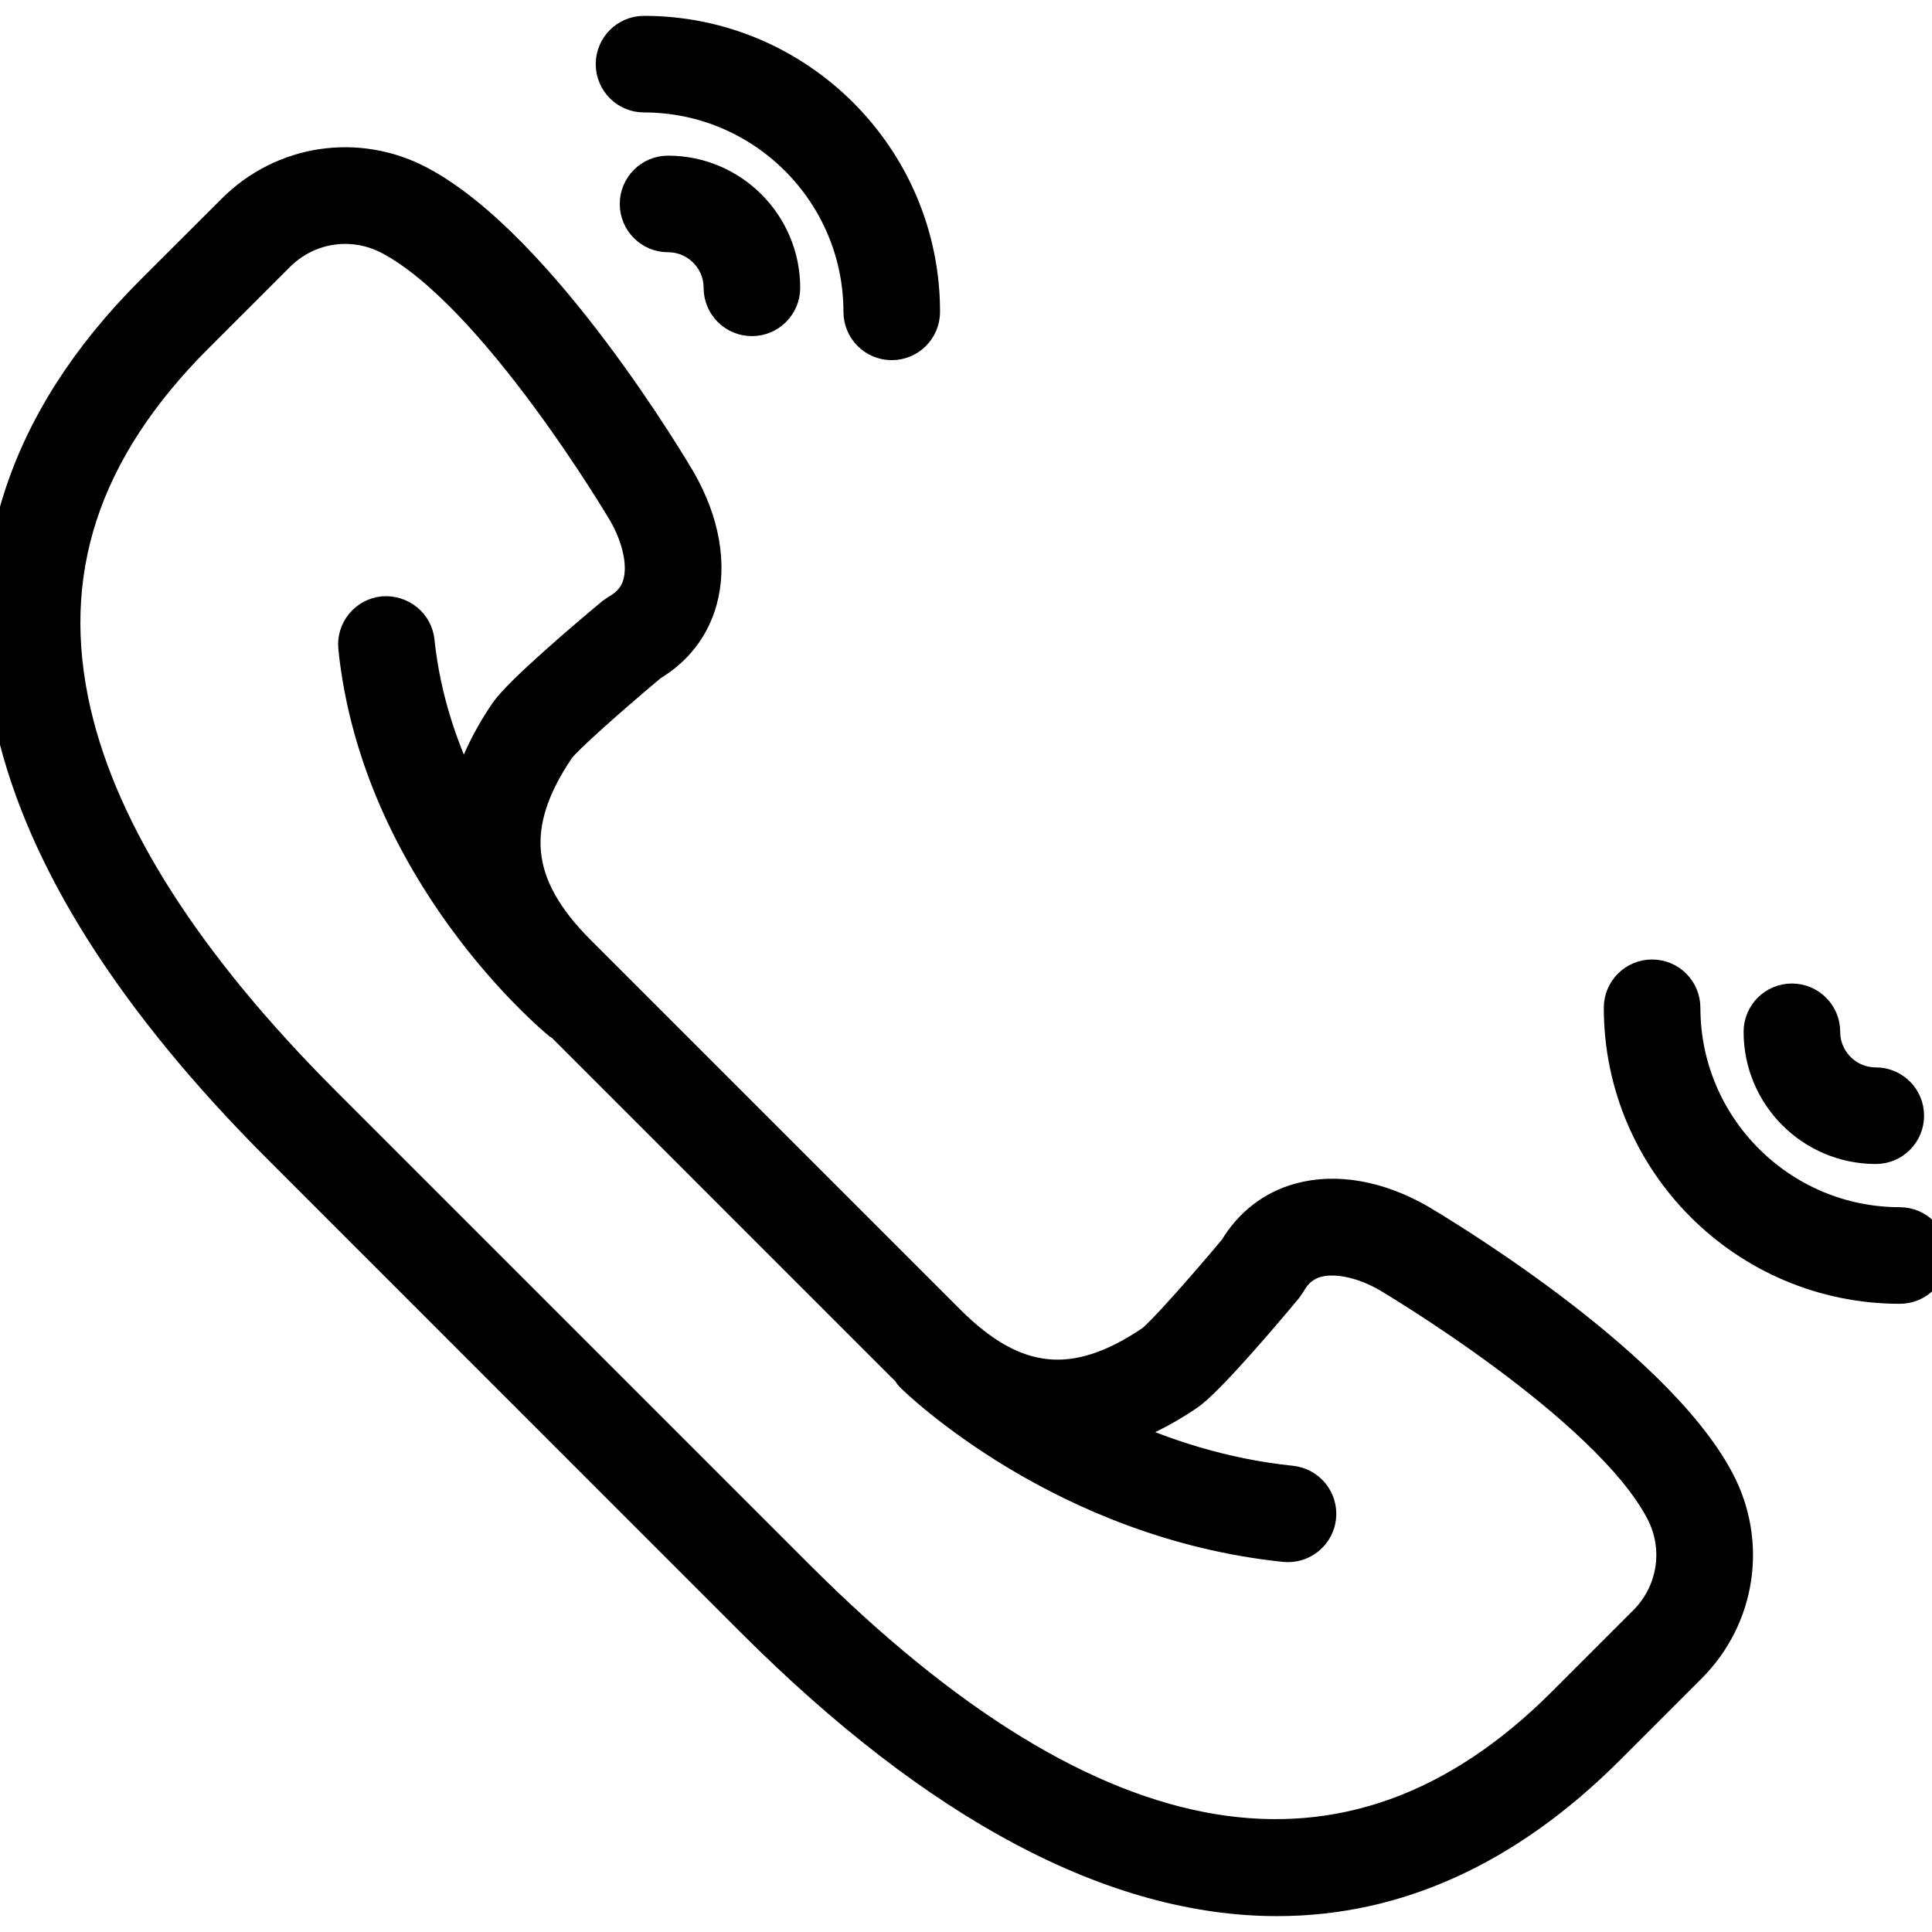
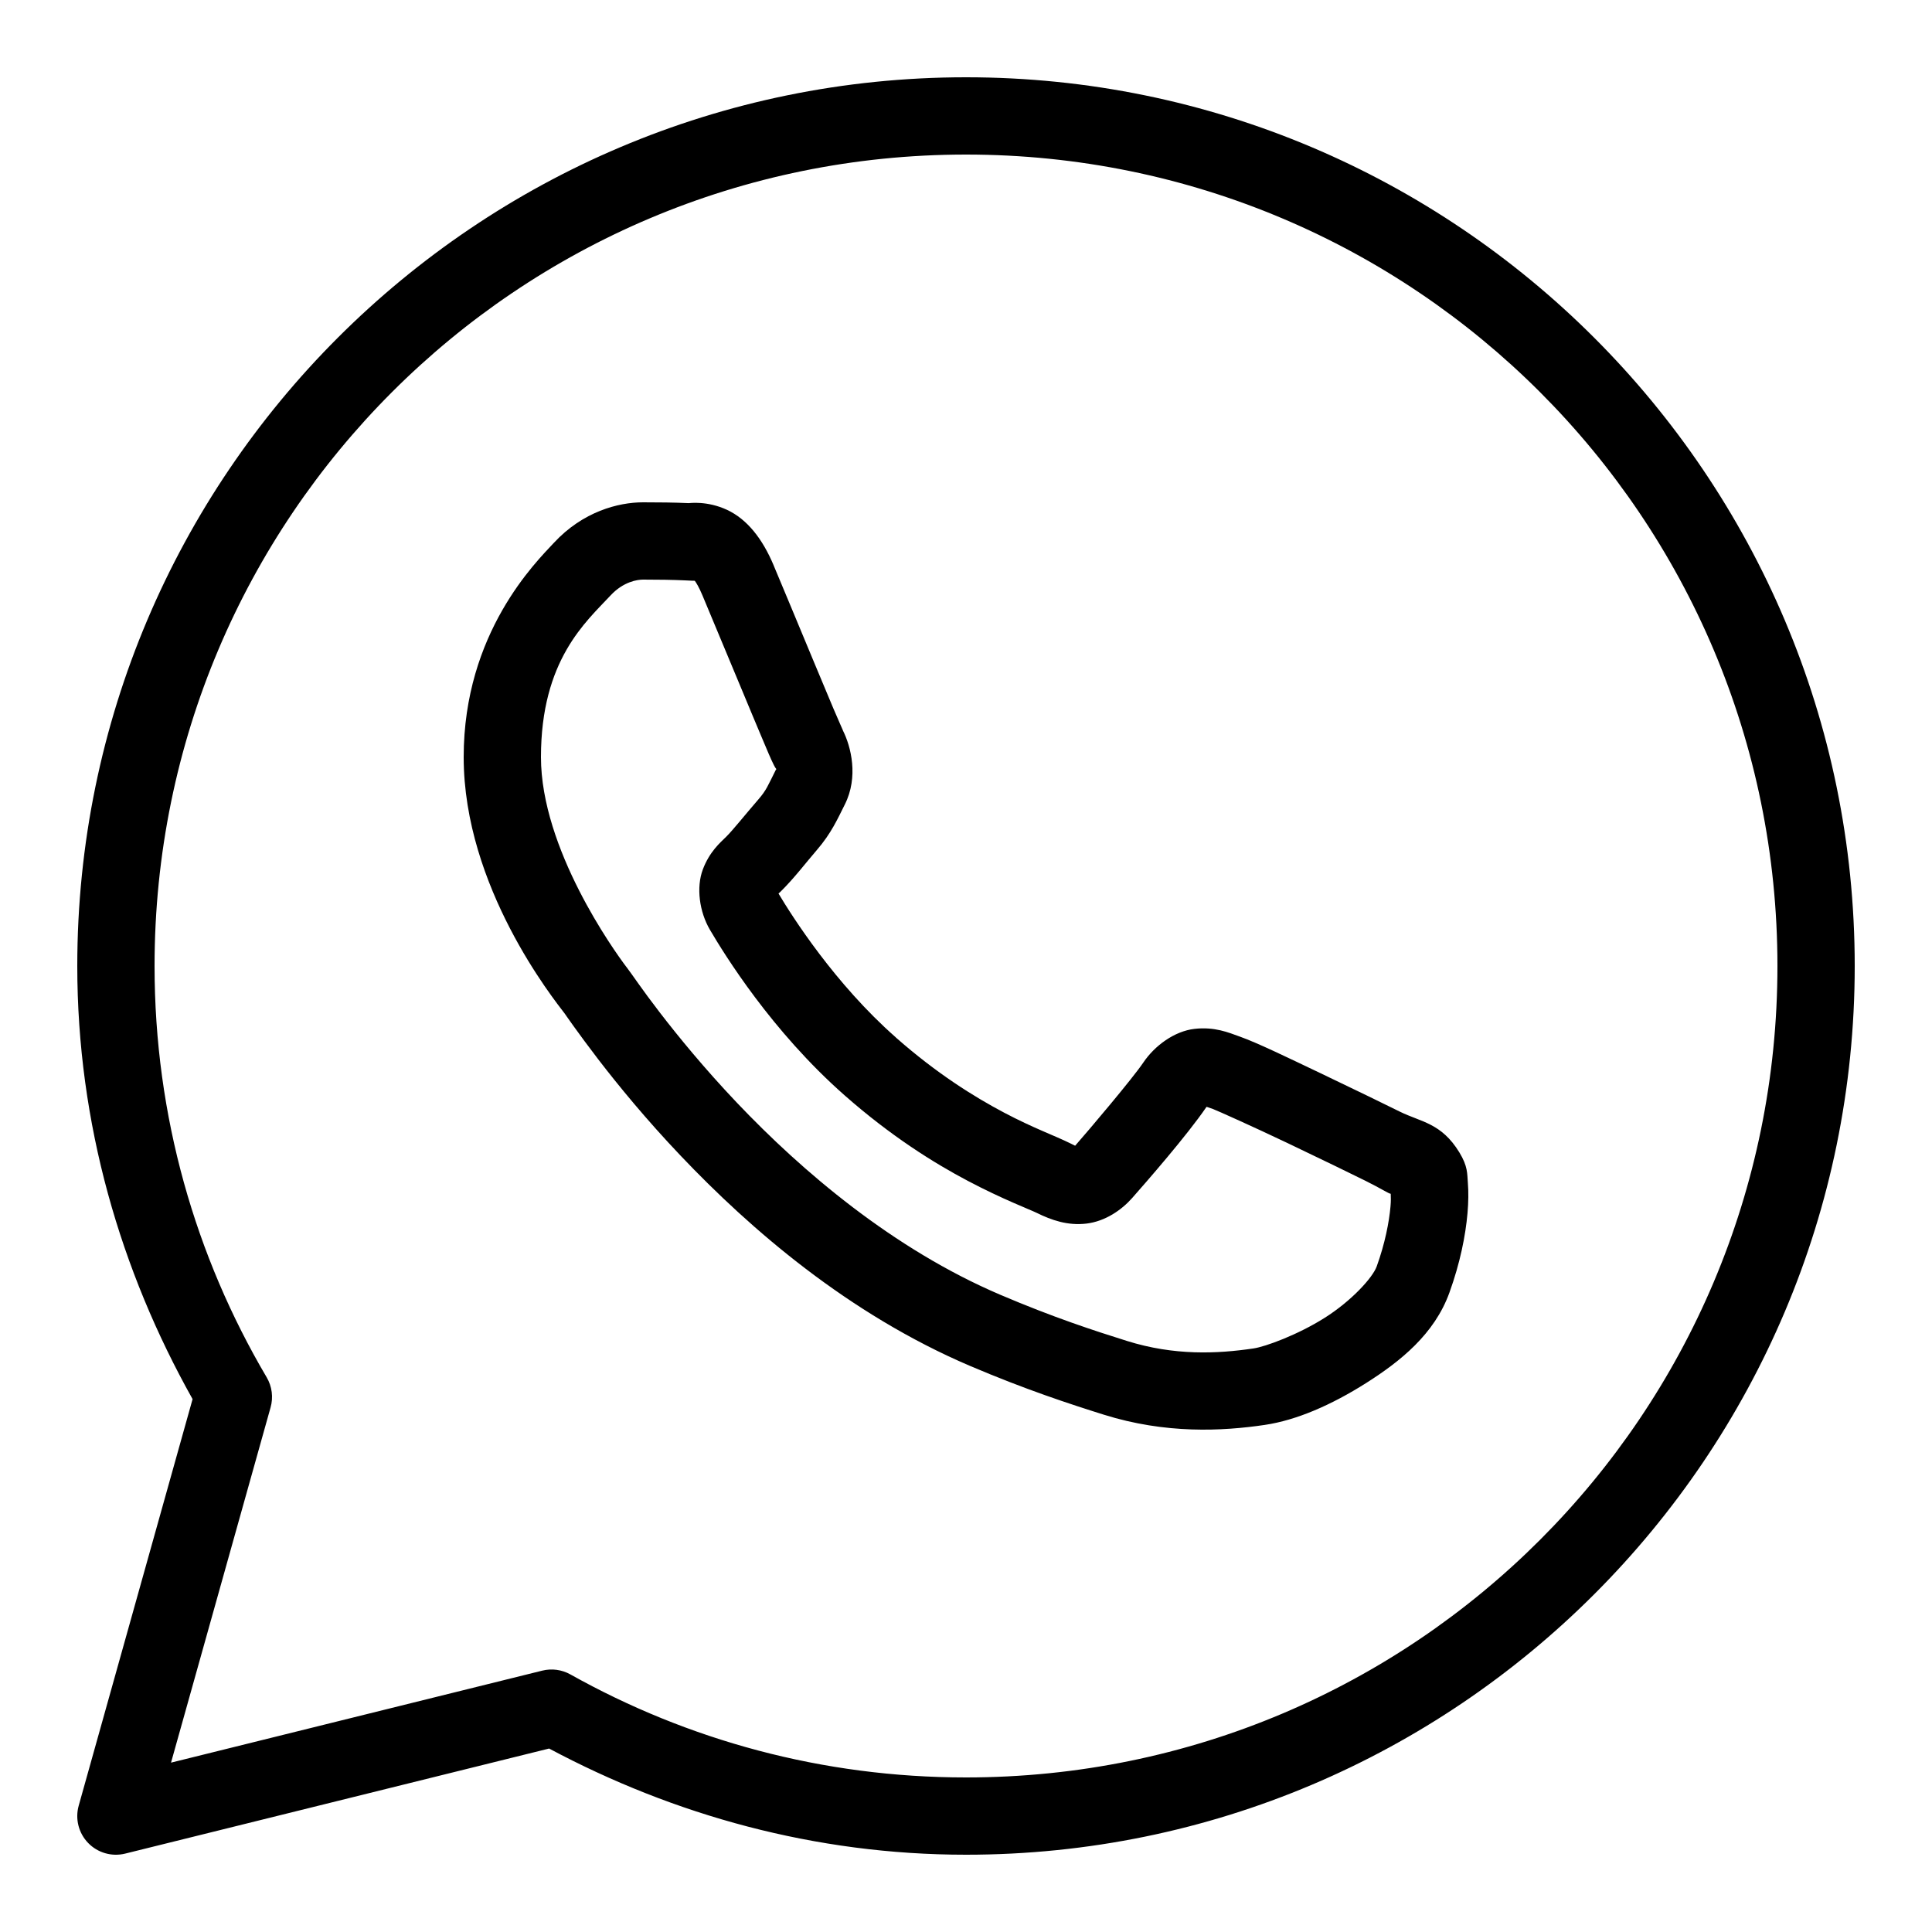
- <svg xmlns="http://www.w3.org/2000/svg" version="1.1" viewBox="0 0 60.002 60.002" xmlSpace="preserve" fill="currentColor" stroke="currentColor">
-   <g>
-     <path d="M59.002,37.992c-3.69,0-6.693-3.003-6.693-6.693c0-0.553-0.447-1-1-1s-1,0.447-1,1c0,4.794,3.899,8.693,8.693,8.693       c0.553,0,1-0.447,1-1S59.554,37.992,59.002,37.992z" />
-     <path d="M58.256,35.65c0.553,0,1-0.447,1-1s-0.447-1-1-1c-0.886,0-1.605-0.72-1.605-1.605c0-0.553-0.447-1-1-1s-1,0.447-1,1       C54.65,34.033,56.267,35.65,58.256,35.65z" />
-     <path d="M20.002,2.992c3.691,0,6.693,3.003,6.693,6.693c0,0.553,0.448,1,1,1s1-0.447,1-1c0-4.794-3.9-8.693-8.693-8.693       c-0.552,0-1,0.447-1,1S19.449,2.992,20.002,2.992z" />
-     <path d="M19.748,6.334c0,0.553,0.448,1,1,1c0.885,0,1.604,0.72,1.604,1.605c0,0.553,0.448,1,1,1s1-0.447,1-1       c0-1.988-1.617-3.605-3.604-3.605C20.196,5.334,19.748,5.781,19.748,6.334z" />
-     <path d="M44.076,37.889c-1.276-0.728-2.597-0.958-3.721-0.646c-0.844,0.234-1.532,0.768-1.996,1.546       c-1.02,1.22-2.286,2.646-2.592,2.867c-2.367,1.604-4.25,1.415-6.294-0.629L17.987,29.542c-2.045-2.045-2.233-3.928-0.631-6.291       c0.224-0.31,1.65-1.575,2.87-2.596c0.778-0.464,1.312-1.152,1.546-1.996c0.311-1.123,0.082-2.444-0.652-3.731       c-0.173-0.296-4.291-7.27-8.085-9.277c-1.926-1.019-4.255-0.669-5.796,0.872L4.7,9.059c-4.014,4.014-5.467,8.563-4.321,13.52       c0.956,4.132,3.742,8.529,8.282,13.068l14.705,14.706c5.762,5.762,11.258,8.656,16.298,8.656c3.701,0,7.157-1.562,10.291-4.695       l2.537-2.537c1.541-1.541,1.892-3.87,0.872-5.796C51.356,42.186,44.383,38.069,44.076,37.889z M51.078,50.363L48.541,52.9       c-6.569,6.567-14.563,5.235-23.76-3.961L10.075,34.233c-4.271-4.271-6.877-8.344-7.747-12.104       c-0.995-4.301,0.244-8.112,3.786-11.655l2.537-2.537c0.567-0.566,1.313-0.862,2.07-0.862c0.467,0,0.939,0.112,1.376,0.344       c3.293,1.743,7.256,8.454,7.29,8.511c0.449,0.787,0.62,1.608,0.457,2.196c-0.1,0.36-0.324,0.634-0.684,0.836l-0.15,0.104       c-0.853,0.712-2.883,2.434-3.308,3.061c-0.612,0.904-1.018,1.792-1.231,2.665c-0.711-1.418-1.286-3.06-1.475-4.881       c-0.057-0.548-0.549-0.935-1.098-0.892c-0.549,0.058-0.949,0.549-0.892,1.099c0.722,6.953,6.129,11.479,6.359,11.668       c0.025,0.02,0.054,0.028,0.08,0.045l10.613,10.613c0.045,0.045,0.092,0.085,0.137,0.129c0.035,0.051,0.058,0.108,0.104,0.154       c0.189,0.187,4.704,4.567,11.599,5.283c0.035,0.003,0.07,0.005,0.104,0.005c0.506,0,0.94-0.383,0.994-0.896       c0.057-0.55-0.342-1.041-0.892-1.099c-2.114-0.219-3.987-0.839-5.548-1.558c0.765-0.23,1.543-0.612,2.332-1.146       c0.628-0.426,2.35-2.455,3.061-3.308l0.104-0.151c0.202-0.359,0.476-0.583,0.836-0.684c0.588-0.159,1.409,0.008,2.186,0.45       c0.067,0.04,6.778,4.003,8.521,7.296C52.202,48.062,51.994,49.447,51.078,50.363z" />
-   </g>
+ <svg xmlns="http://www.w3.org/2000/svg" viewBox="0 0 50 50" width="40px" height="40px" fill="currentColor">
+   <path d="M 25 2 C 12.31 2 2 12.31 2 25 C 2 29.079 3.119 32.886 4.984 36.209 L 2.037 46.73 A 1 1 0 0 0 3.24 47.971 L 14.211 45.252 C 17.435 46.973 21.093 48 25 48 C 37.69 48 48 37.69 48 25 C 48 12.31 37.69 2 25 2 z M 25 4 C 36.61 4 46 13.39 46 25 C 46 36.61 36.61 46 25 46 C 21.278 46 17.792 45.03 14.762 43.334 A 1 1 0 0 0 14.033 43.236 L 4.426 45.617 L 7.002 36.426 A 1 1 0 0 0 6.902 35.646 C 5.061 32.524 4 28.89 4 25 C 4 13.39 13.39 4 25 4 z M 16.643 13 C 16.002 13 15.086 13.238 14.334 14.049 C 13.882 14.536 12 16.37 12 19.594 C 12 22.955 14.331 25.856 14.613 26.229 L 14.615 26.229 L 14.615 26.23 C 14.588 26.195 14.973 26.752 15.486 27.42 C 16 28.088 16.717 28.965 17.619 29.914 C 19.423 31.813 21.958 34.007 25.105 35.35 C 26.555 35.967 27.698 36.339 28.564 36.611 C 30.17 37.115 31.632 37.039 32.73 36.877 C 33.553 36.756 34.457 36.361 35.352 35.795 C 36.246 35.229 37.123 34.525 37.51 33.455 C 37.787 32.688 37.928 31.98 37.979 31.396 C 38.004 31.105 38.007 30.848 37.988 30.609 C 37.969 30.371 37.99 30.189 37.768 29.824 C 37.302 29.06 36.775 29.04 36.225 28.768 C 35.919 28.616 35.049 28.191 34.176 27.775 C 33.304 27.36 32.549 26.992 32.084 26.826 C 31.79 26.72 31.432 26.568 30.914 26.627 C 30.397 26.686 29.885 27.059 29.588 27.5 C 29.306 27.918 28.17 29.258 27.824 29.652 C 27.82 29.65 27.85 29.663 27.713 29.596 C 27.285 29.384 26.761 29.204 25.986 28.795 C 25.212 28.386 24.242 27.783 23.182 26.848 L 23.182 26.846 C 21.603 25.456 20.497 23.711 20.148 23.125 C 20.172 23.097 20.146 23.131 20.195 23.082 L 20.197 23.08 C 20.554 22.729 20.87 22.31 21.137 22.002 C 21.515 21.566 21.682 21.181 21.863 20.822 C 22.224 20.106 22.023 19.319 21.814 18.904 L 21.814 18.902 C 21.829 18.931 21.702 18.65 21.564 18.326 C 21.427 18.001 21.252 17.58 21.064 17.131 C 20.69 16.233 20.272 15.225 20.023 14.635 L 20.023 14.633 C 19.731 13.938 19.334 13.437 18.816 13.195 C 18.298 12.954 17.841 13.022 17.822 13.021 L 17.82 13.021 C 17.451 13.004 17.045 13 16.643 13 z M 16.643 15 C 17.028 15 17.408 15.005 17.727 15.02 C 18.054 15.036 18.034 15.037 17.971 15.008 C 17.907 14.978 17.994 14.968 18.18 15.41 C 18.423 15.988 18.843 16.999 19.219 17.9 C 19.407 18.351 19.582 18.774 19.723 19.105 C 19.863 19.437 19.939 19.622 20.027 19.799 L 20.027 19.801 L 20.029 19.803 C 20.116 19.973 20.108 19.864 20.078 19.924 C 19.867 20.343 19.838 20.445 19.625 20.691 C 19.3 21.066 18.968 21.483 18.793 21.656 C 18.639 21.807 18.362 22.042 18.189 22.502 C 18.016 22.963 18.097 23.595 18.375 24.066 C 18.745 24.695 19.964 26.679 21.859 28.348 C 23.053 29.4 24.165 30.096 25.053 30.564 C 25.941 31.033 26.664 31.307 26.826 31.387 C 27.211 31.577 27.631 31.725 28.119 31.666 C 28.608 31.607 29.029 31.311 29.297 31.008 L 29.299 31.006 C 29.656 30.601 30.716 29.391 31.225 28.645 C 31.246 28.652 31.239 28.646 31.408 28.707 L 31.408 28.709 L 31.41 28.709 C 31.487 28.736 32.454 29.169 33.316 29.58 C 34.179 29.991 35.054 30.418 35.338 30.559 C 35.748 30.762 35.942 30.894 35.992 30.895 C 35.996 30.983 35.999 31.078 35.986 31.223 C 35.951 31.624 35.844 32.18 35.629 32.775 C 35.524 33.067 34.975 33.668 34.283 34.105 C 33.591 34.543 32.749 34.853 32.438 34.898 C 31.5 35.037 30.387 35.087 29.164 34.703 C 28.316 34.437 27.259 34.093 25.891 33.51 C 23.115 32.326 20.756 30.312 19.07 28.537 C 18.228 27.65 17.553 26.824 17.072 26.199 C 16.593 25.576 16.384 25.251 16.209 25.021 L 16.207 25.02 C 15.897 24.61 14 21.971 14 19.594 C 14 17.078 15.168 16.091 15.801 15.41 C 16.133 15.052 16.496 15 16.643 15 z" />
</svg>
